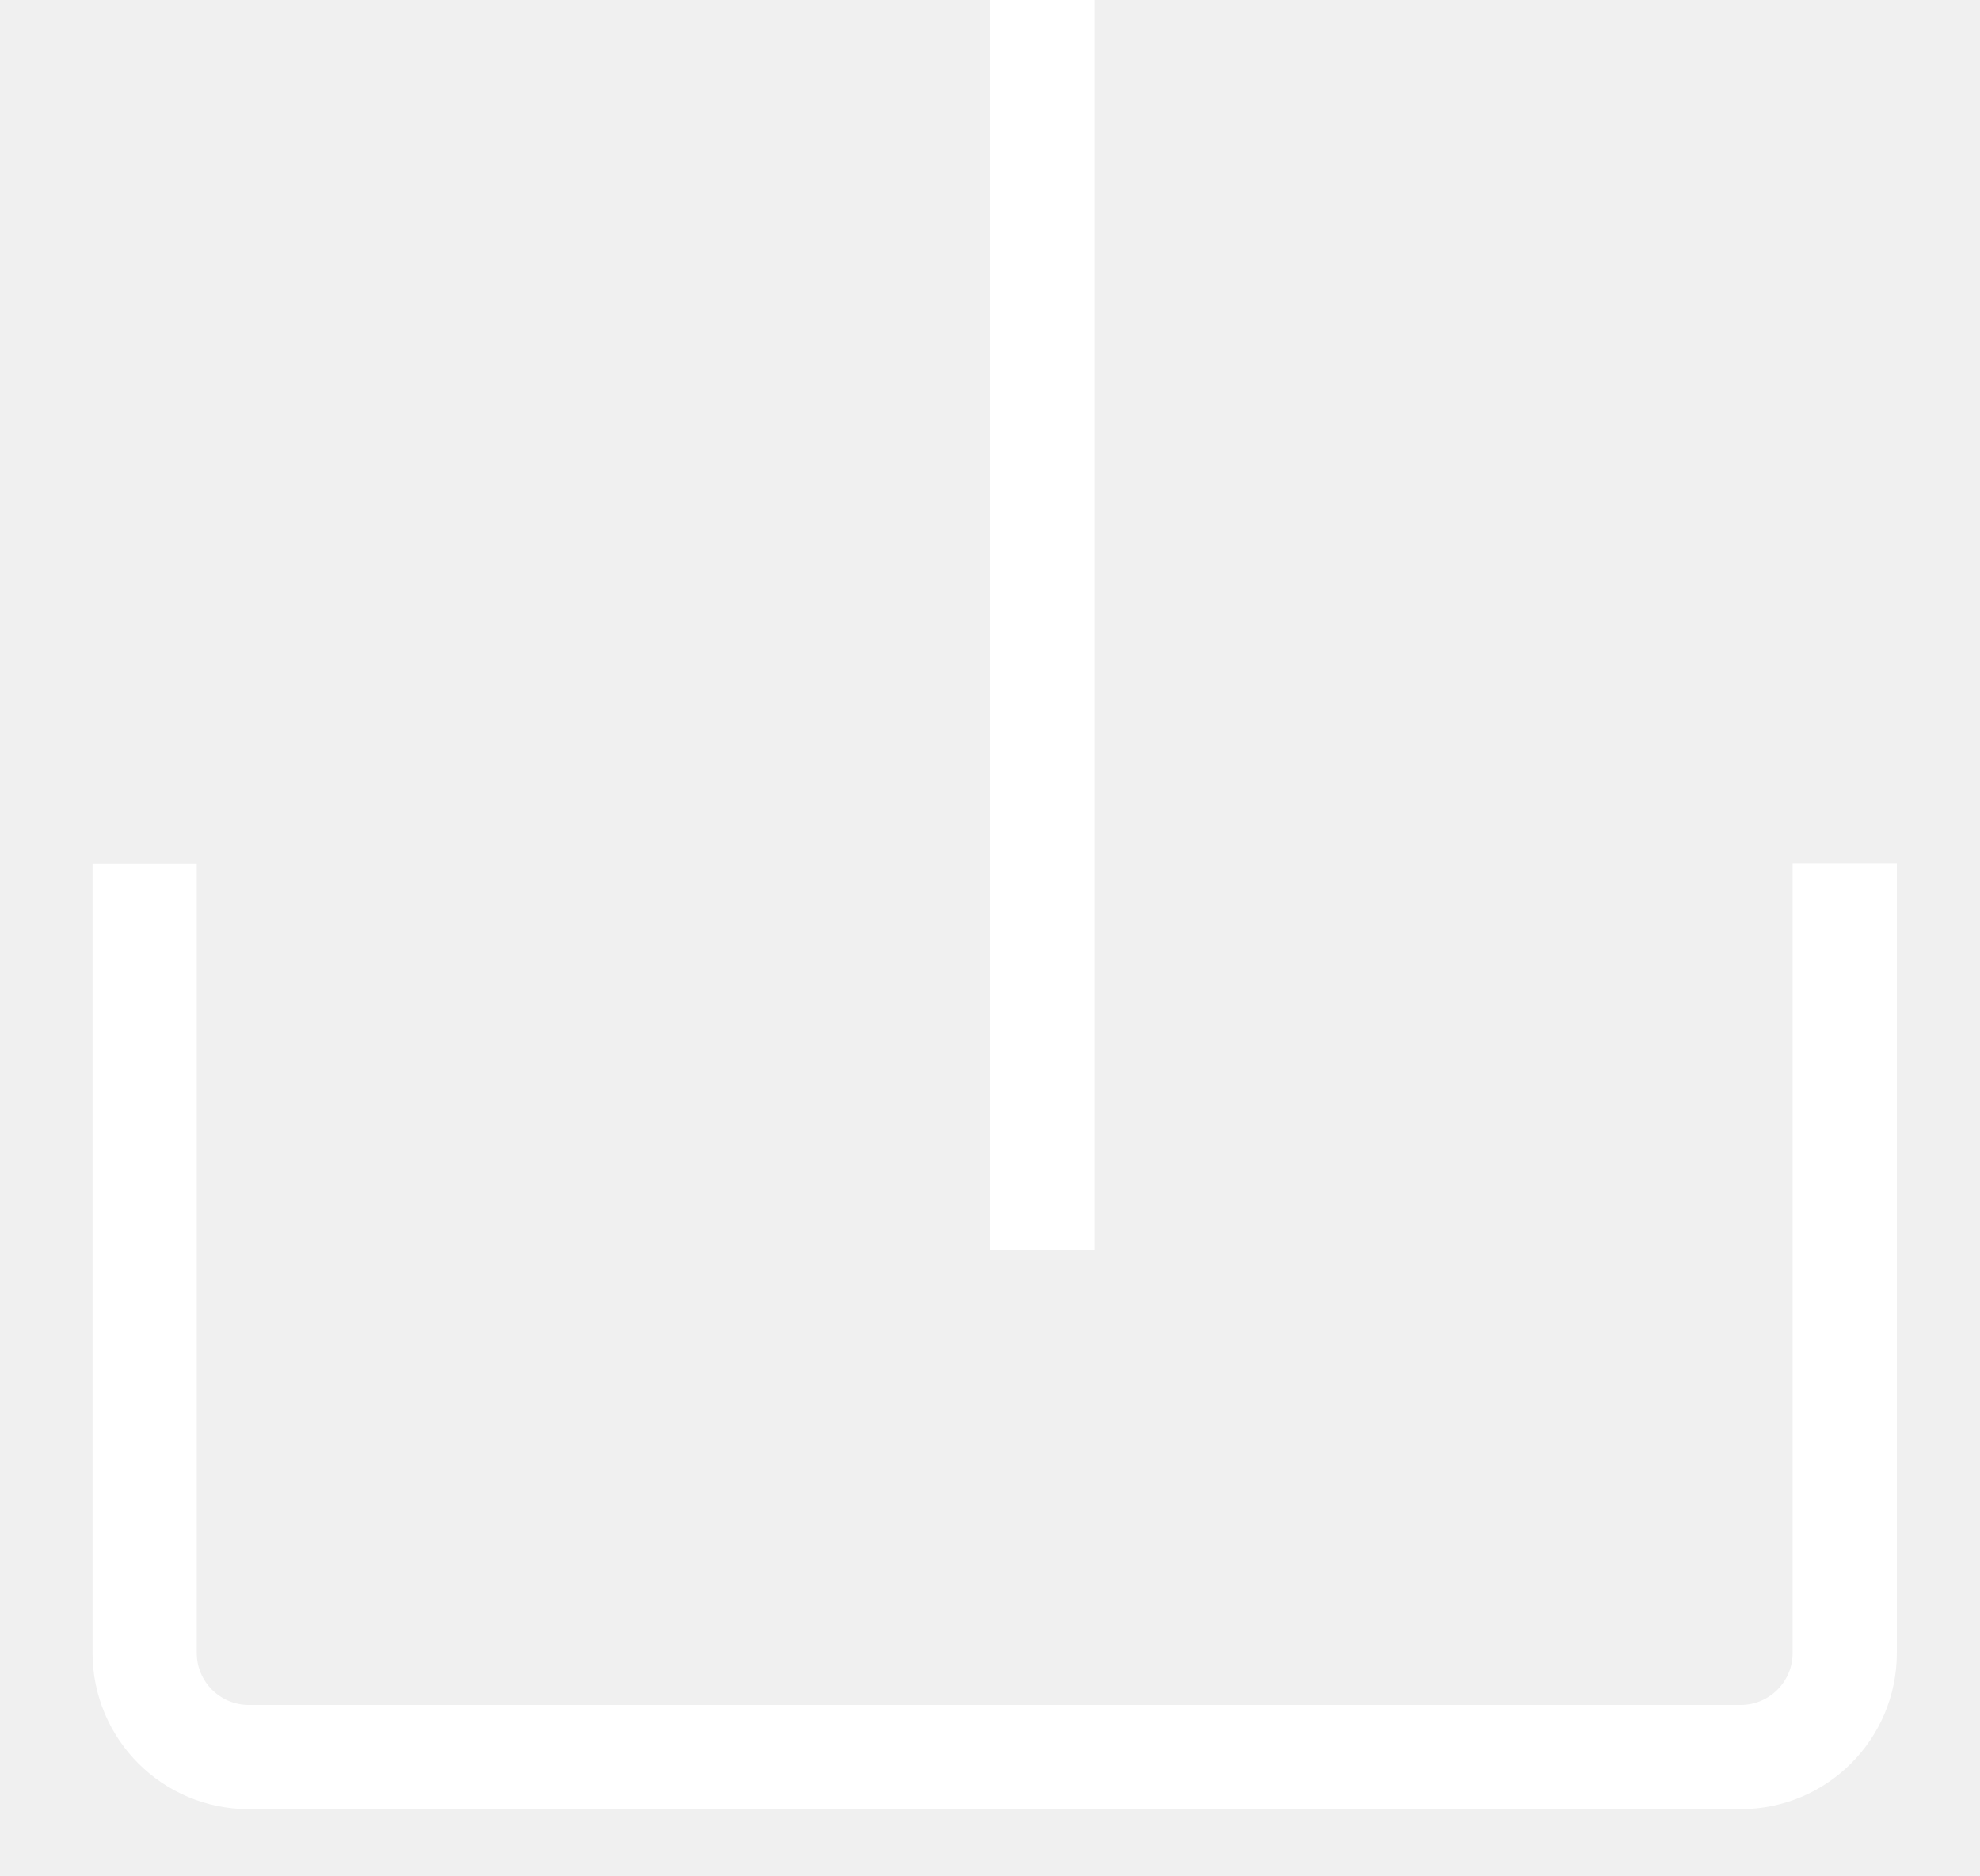
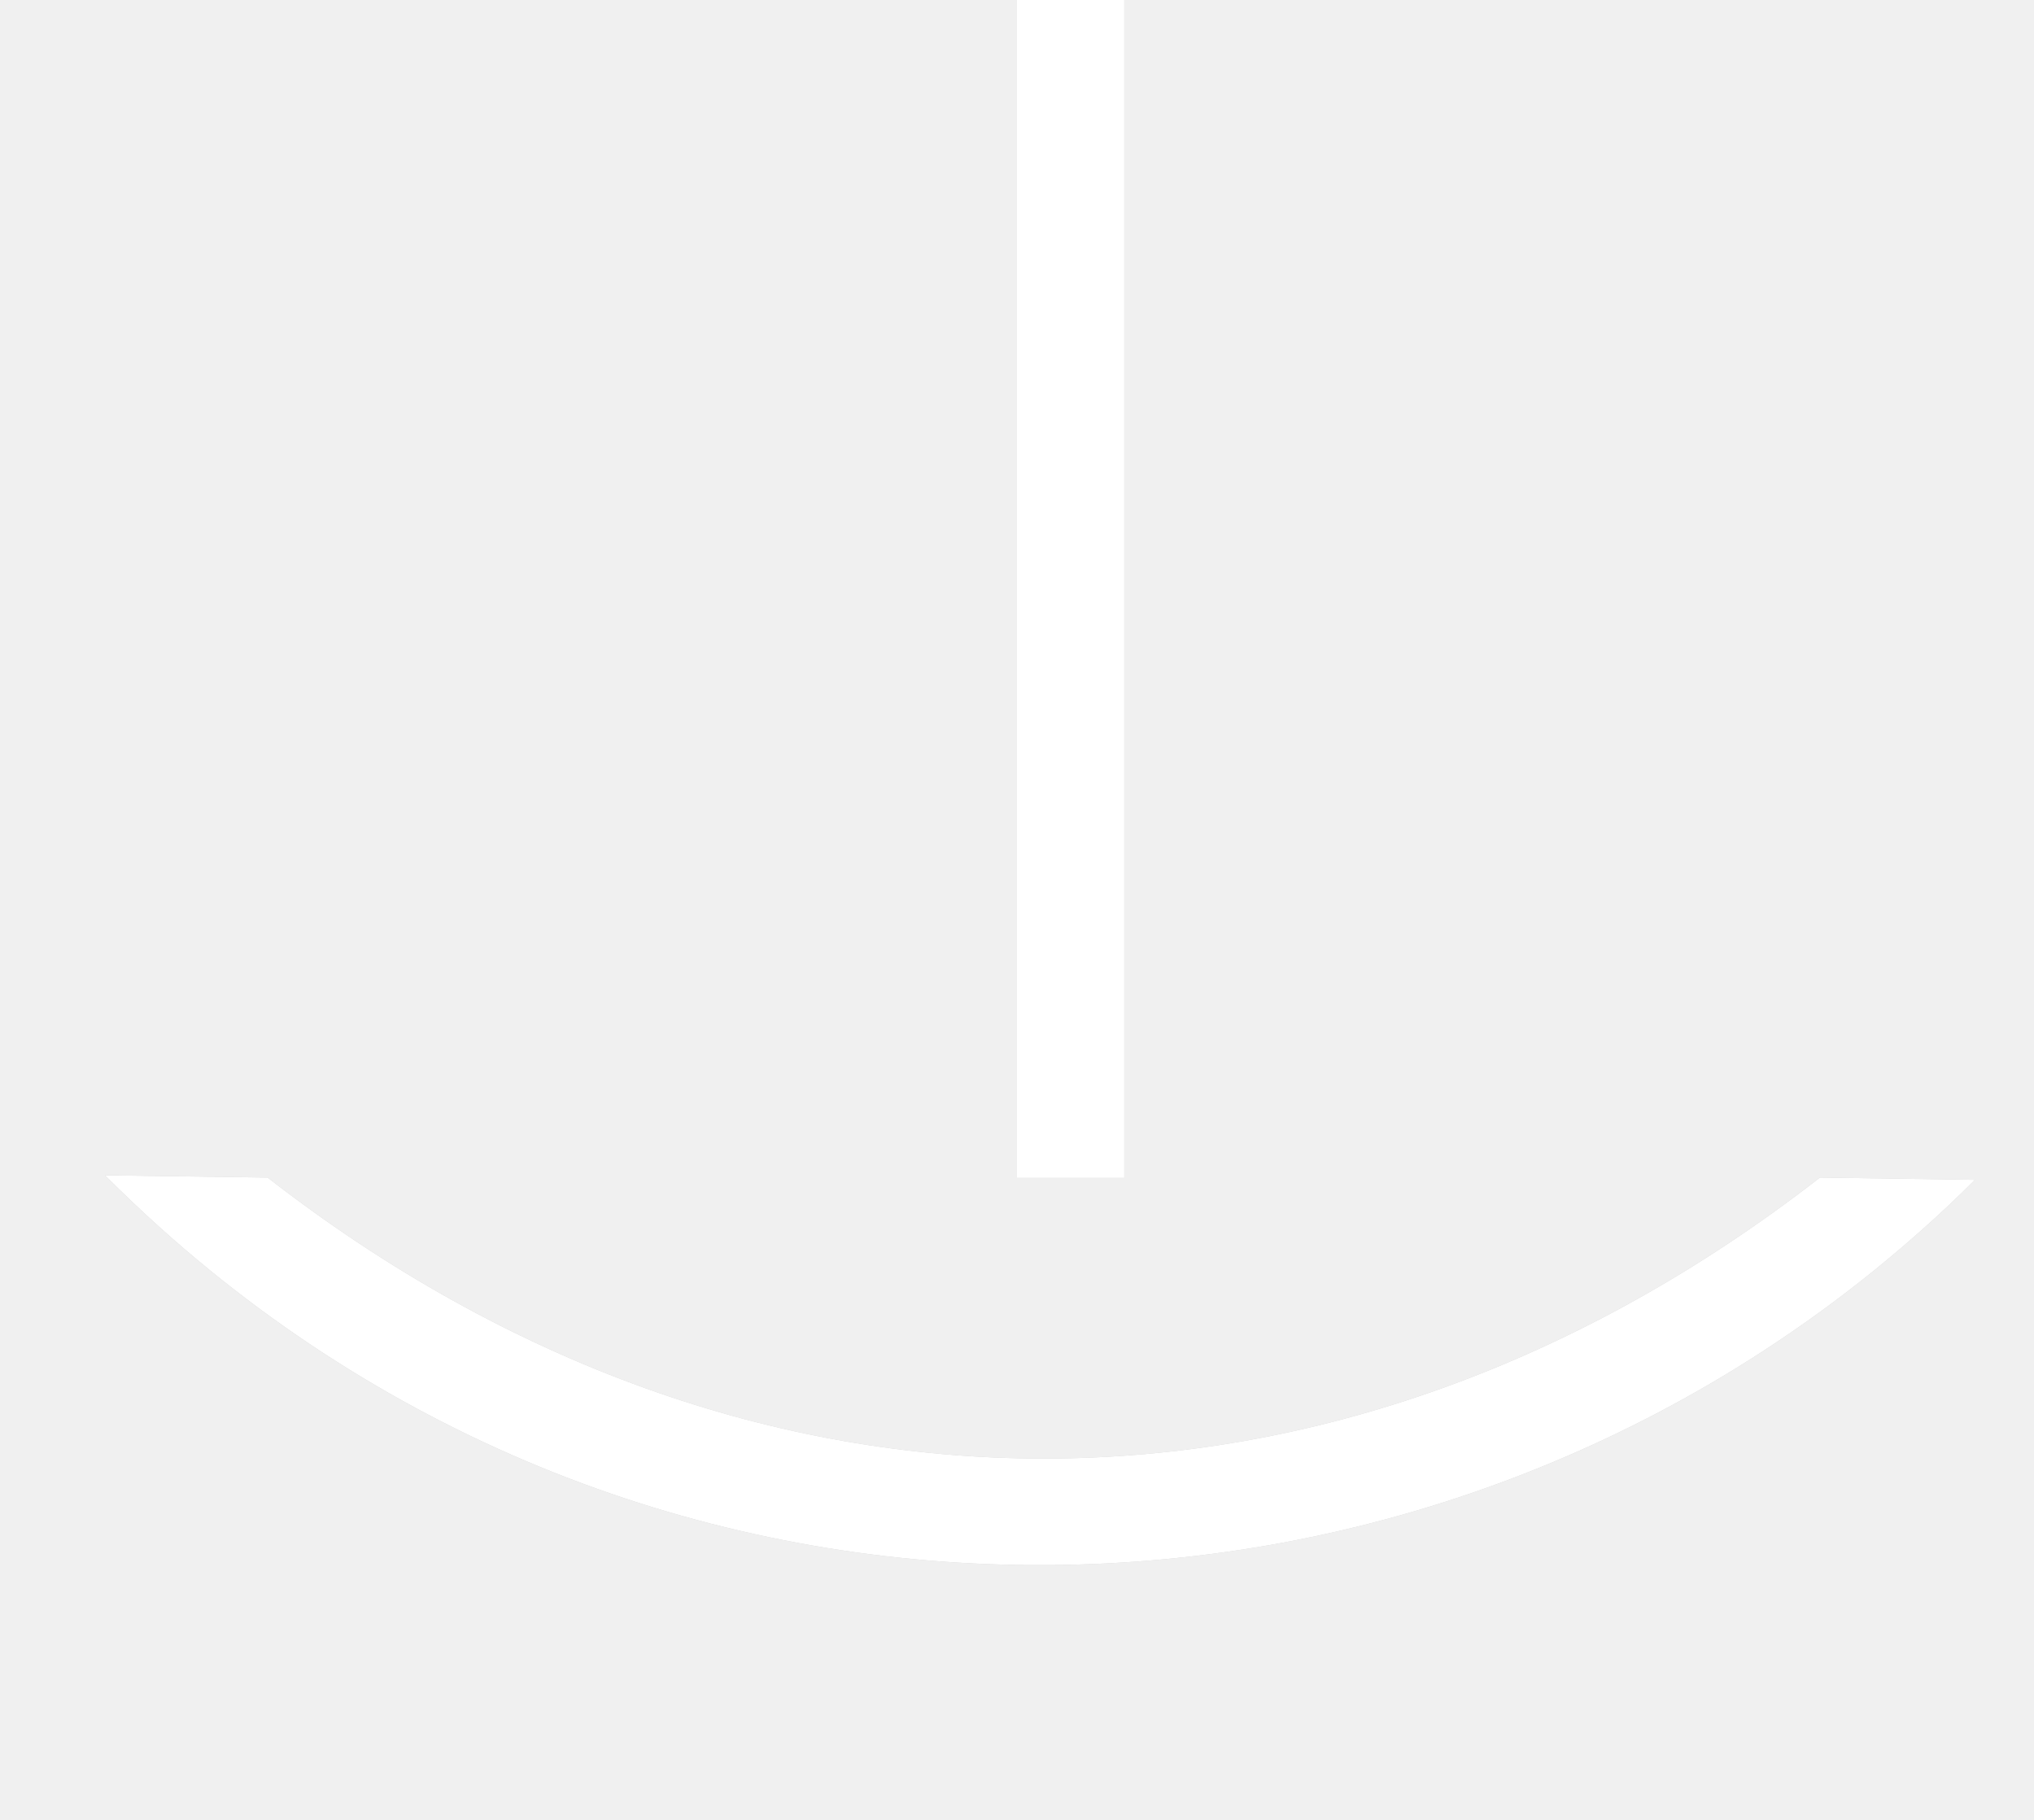
- <svg xmlns="http://www.w3.org/2000/svg" width="19" height="18" viewBox="0 0 19 18" fill="none">
-   <path d="M1.388 8.29V12.662V15.863C1.388 16.416 1.836 16.863 2.388 16.863H16.702C17.255 16.863 17.702 16.416 17.702 15.863V12.662V8.287" stroke="white" />
-   <path d="M10 0L10 12" stroke="white" />
+ <svg xmlns="http://www.w3.org/2000/svg" width="19" height="17" viewBox="0 0 19 17" fill="none">
+   <path fill-rule="evenodd" clip-rule="evenodd" d="M9.5 11L9.5 0L10.5 -4.37114e-08L10.5 11L9.5 11Z" fill="white" />
+   <mask id="path-2-inside-1" fill="white">
+     <path d="M17.95 11.491C18.12 11.34 18.286 11.184 18.448 11.021L17 11C12.5 14.5 7 14.5 2.5 11L0.98 10.979C1.15 11.148 1.322 11.312 1.498 11.47C6.266 15.753 13.357 15.58 17.95 11.491Z" />
+   </mask>
+   <path d="M17.95 11.491C18.12 11.34 18.286 11.184 18.448 11.021L17 11C12.5 14.5 7 14.5 2.5 11L0.98 10.979C1.15 11.148 1.322 11.312 1.498 11.47C6.266 15.753 13.357 15.58 17.95 11.491Z" fill="#C4C4C4" />
+   <path d="M18.448 11.021L112.493 105.066L334.91 -117.35L20.399 -121.964L18.448 11.021ZM17.95 11.491L106.378 110.836L106.378 110.836L17.95 11.491ZM1.498 11.47L90.386 -87.464V-87.464L1.498 11.47ZM0.98 10.979L2.86 -122.008L-324.728 -126.639L-93.065 105.024L0.98 10.979ZM17 11L18.951 -121.986L-27.77 -122.671L-64.654 -93.984L17 11ZM2.5 11L84.154 -93.984L48.961 -121.356L4.38 -121.987L2.5 11ZM-75.597 -83.024C-73.937 -84.684 -72.23 -86.294 -70.478 -87.854L106.378 110.836C108.47 108.975 110.509 107.051 112.493 105.066L-75.597 -83.024ZM-70.478 -87.854C-26.048 -127.401 43.23 -129.832 90.386 -87.464L-87.389 110.404C-30.698 161.338 52.762 158.561 106.378 110.836L-70.478 -87.854ZM90.386 -87.464C91.972 -86.04 93.519 -84.573 95.025 -83.067L-93.065 105.024C-91.219 106.869 -89.327 108.663 -87.389 110.404L90.386 -87.464ZM-64.654 -93.984C-45.692 -108.732 -19.92 -119.375 9.75 -119.375C39.42 -119.375 65.192 -108.732 84.154 -93.984L-79.154 115.984C-26.626 156.839 46.126 156.839 98.654 115.984L-64.654 -93.984ZM4.38 -121.987L2.86 -122.008L-0.9 143.965L0.62 143.987L4.38 -121.987ZM15.049 143.986L16.497 144.007L20.399 -121.964L18.951 -121.986L15.049 143.986Z" fill="white" mask="url(#path-2-inside-1)" />
</svg>
